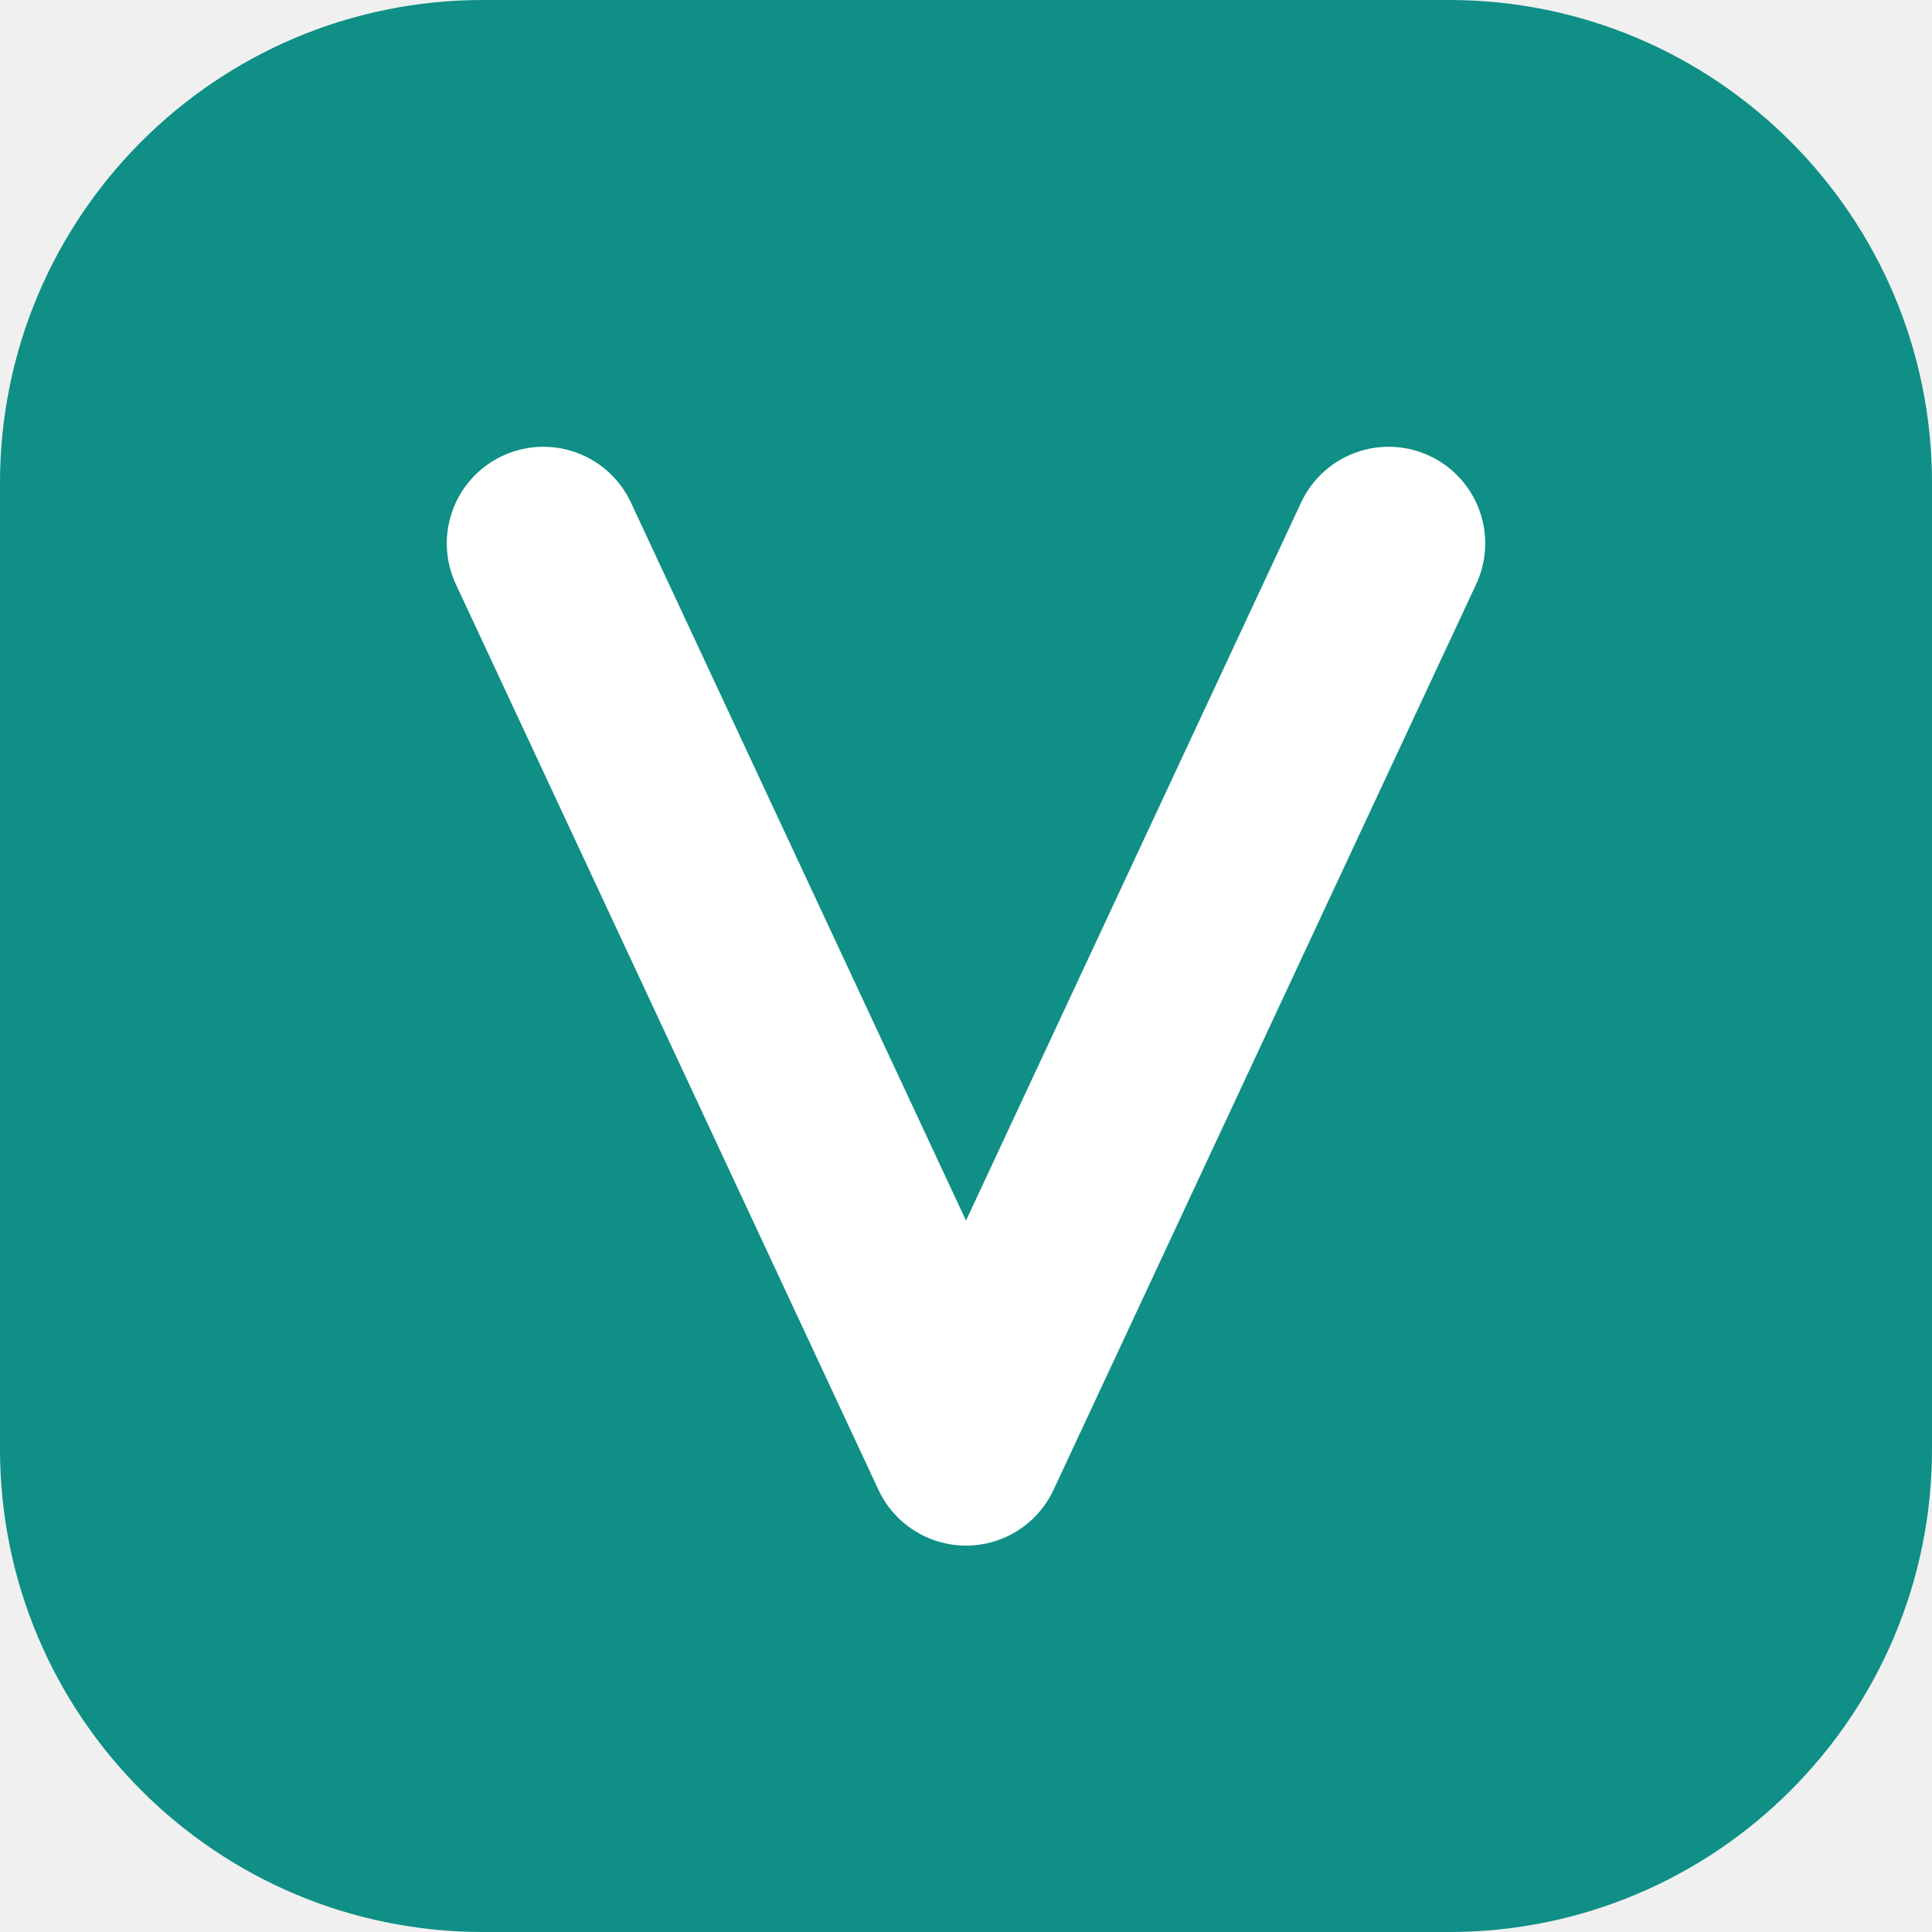
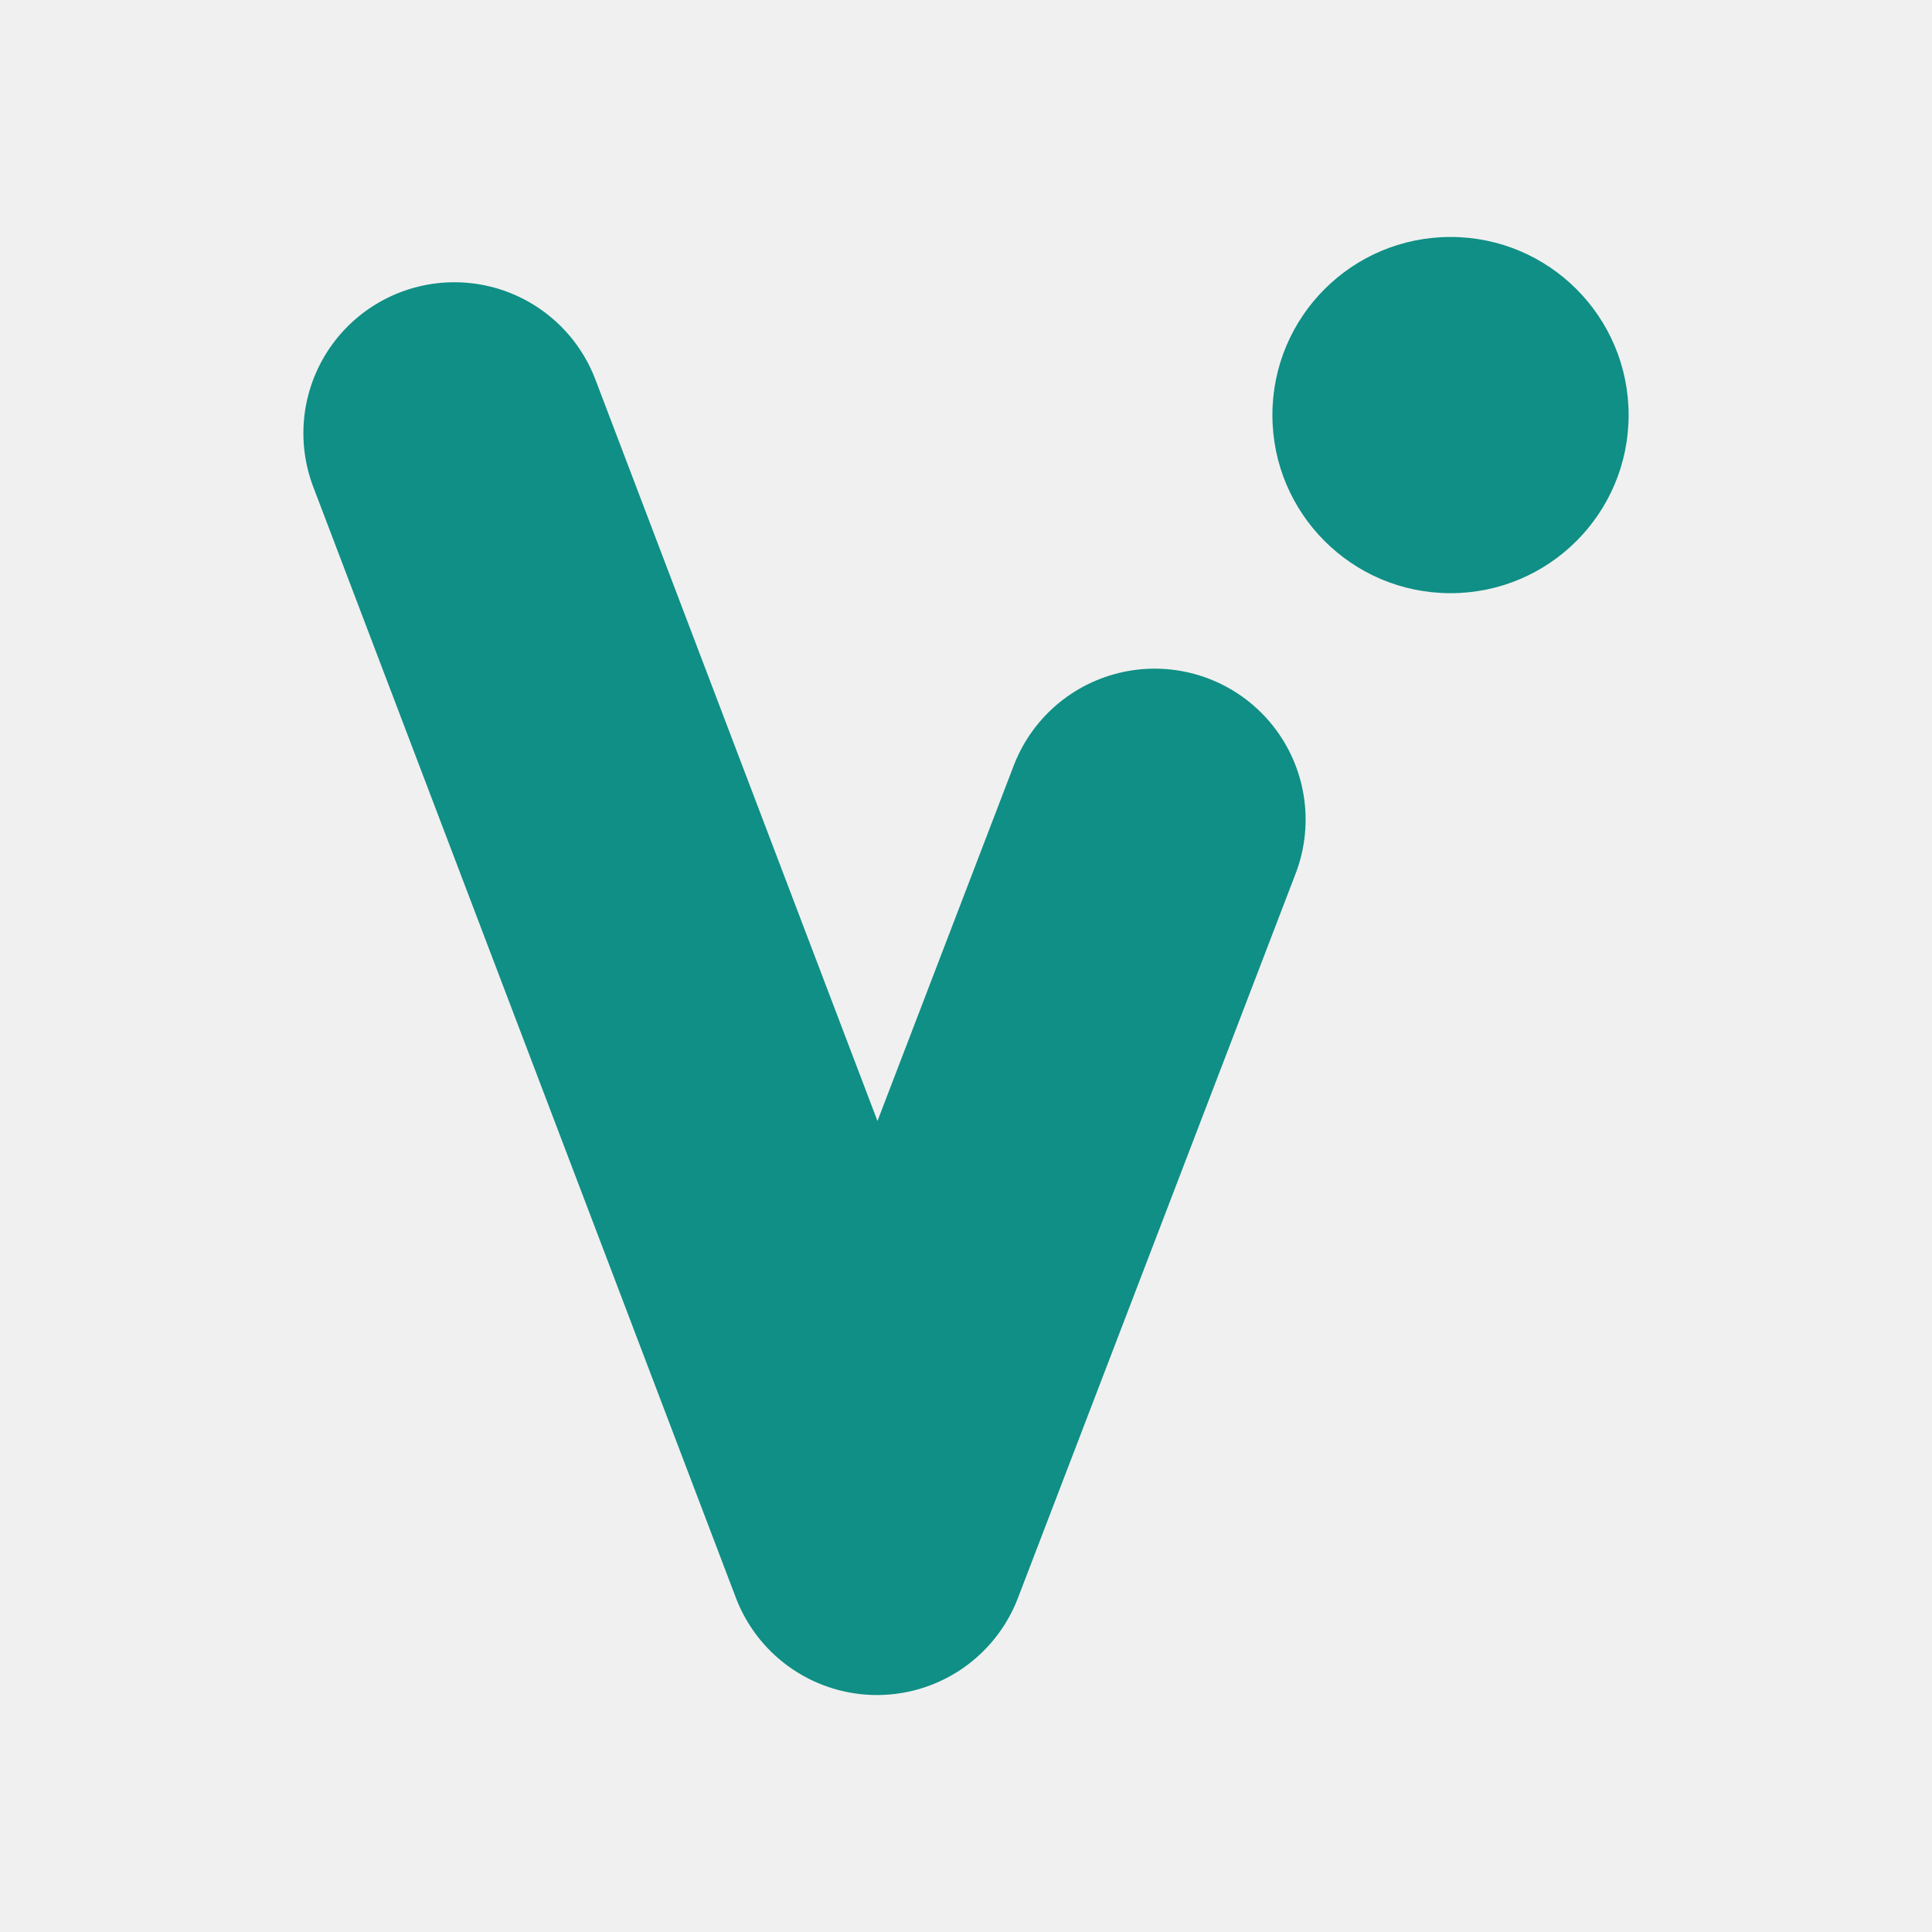
- <svg xmlns="http://www.w3.org/2000/svg" viewBox="0 0 32 32">
-   <rect width="32" height="32" rx="8" fill="#0f8f85" />
-   <path d="M9 9l7 15 7-15" fill="none" stroke="#fff" stroke-width="3.2" stroke-linecap="round" stroke-linejoin="round" />
+ <svg xmlns="http://www.w3.org/2000/svg" viewBox="0 0 32 32" role="img" aria-label="Vexto">
+   <g transform="translate(-0.275 0.375)">
+     <path d="M7.8 6.8 L14.8 25.2 L19.4 13.2" fill="none" stroke="#0f8f85" stroke-width="5" stroke-linecap="round" stroke-linejoin="round" />
+     <circle cx="24.3" cy="6.5" r="2.95" fill="#0f8f85" />
+   </g>
</svg>
